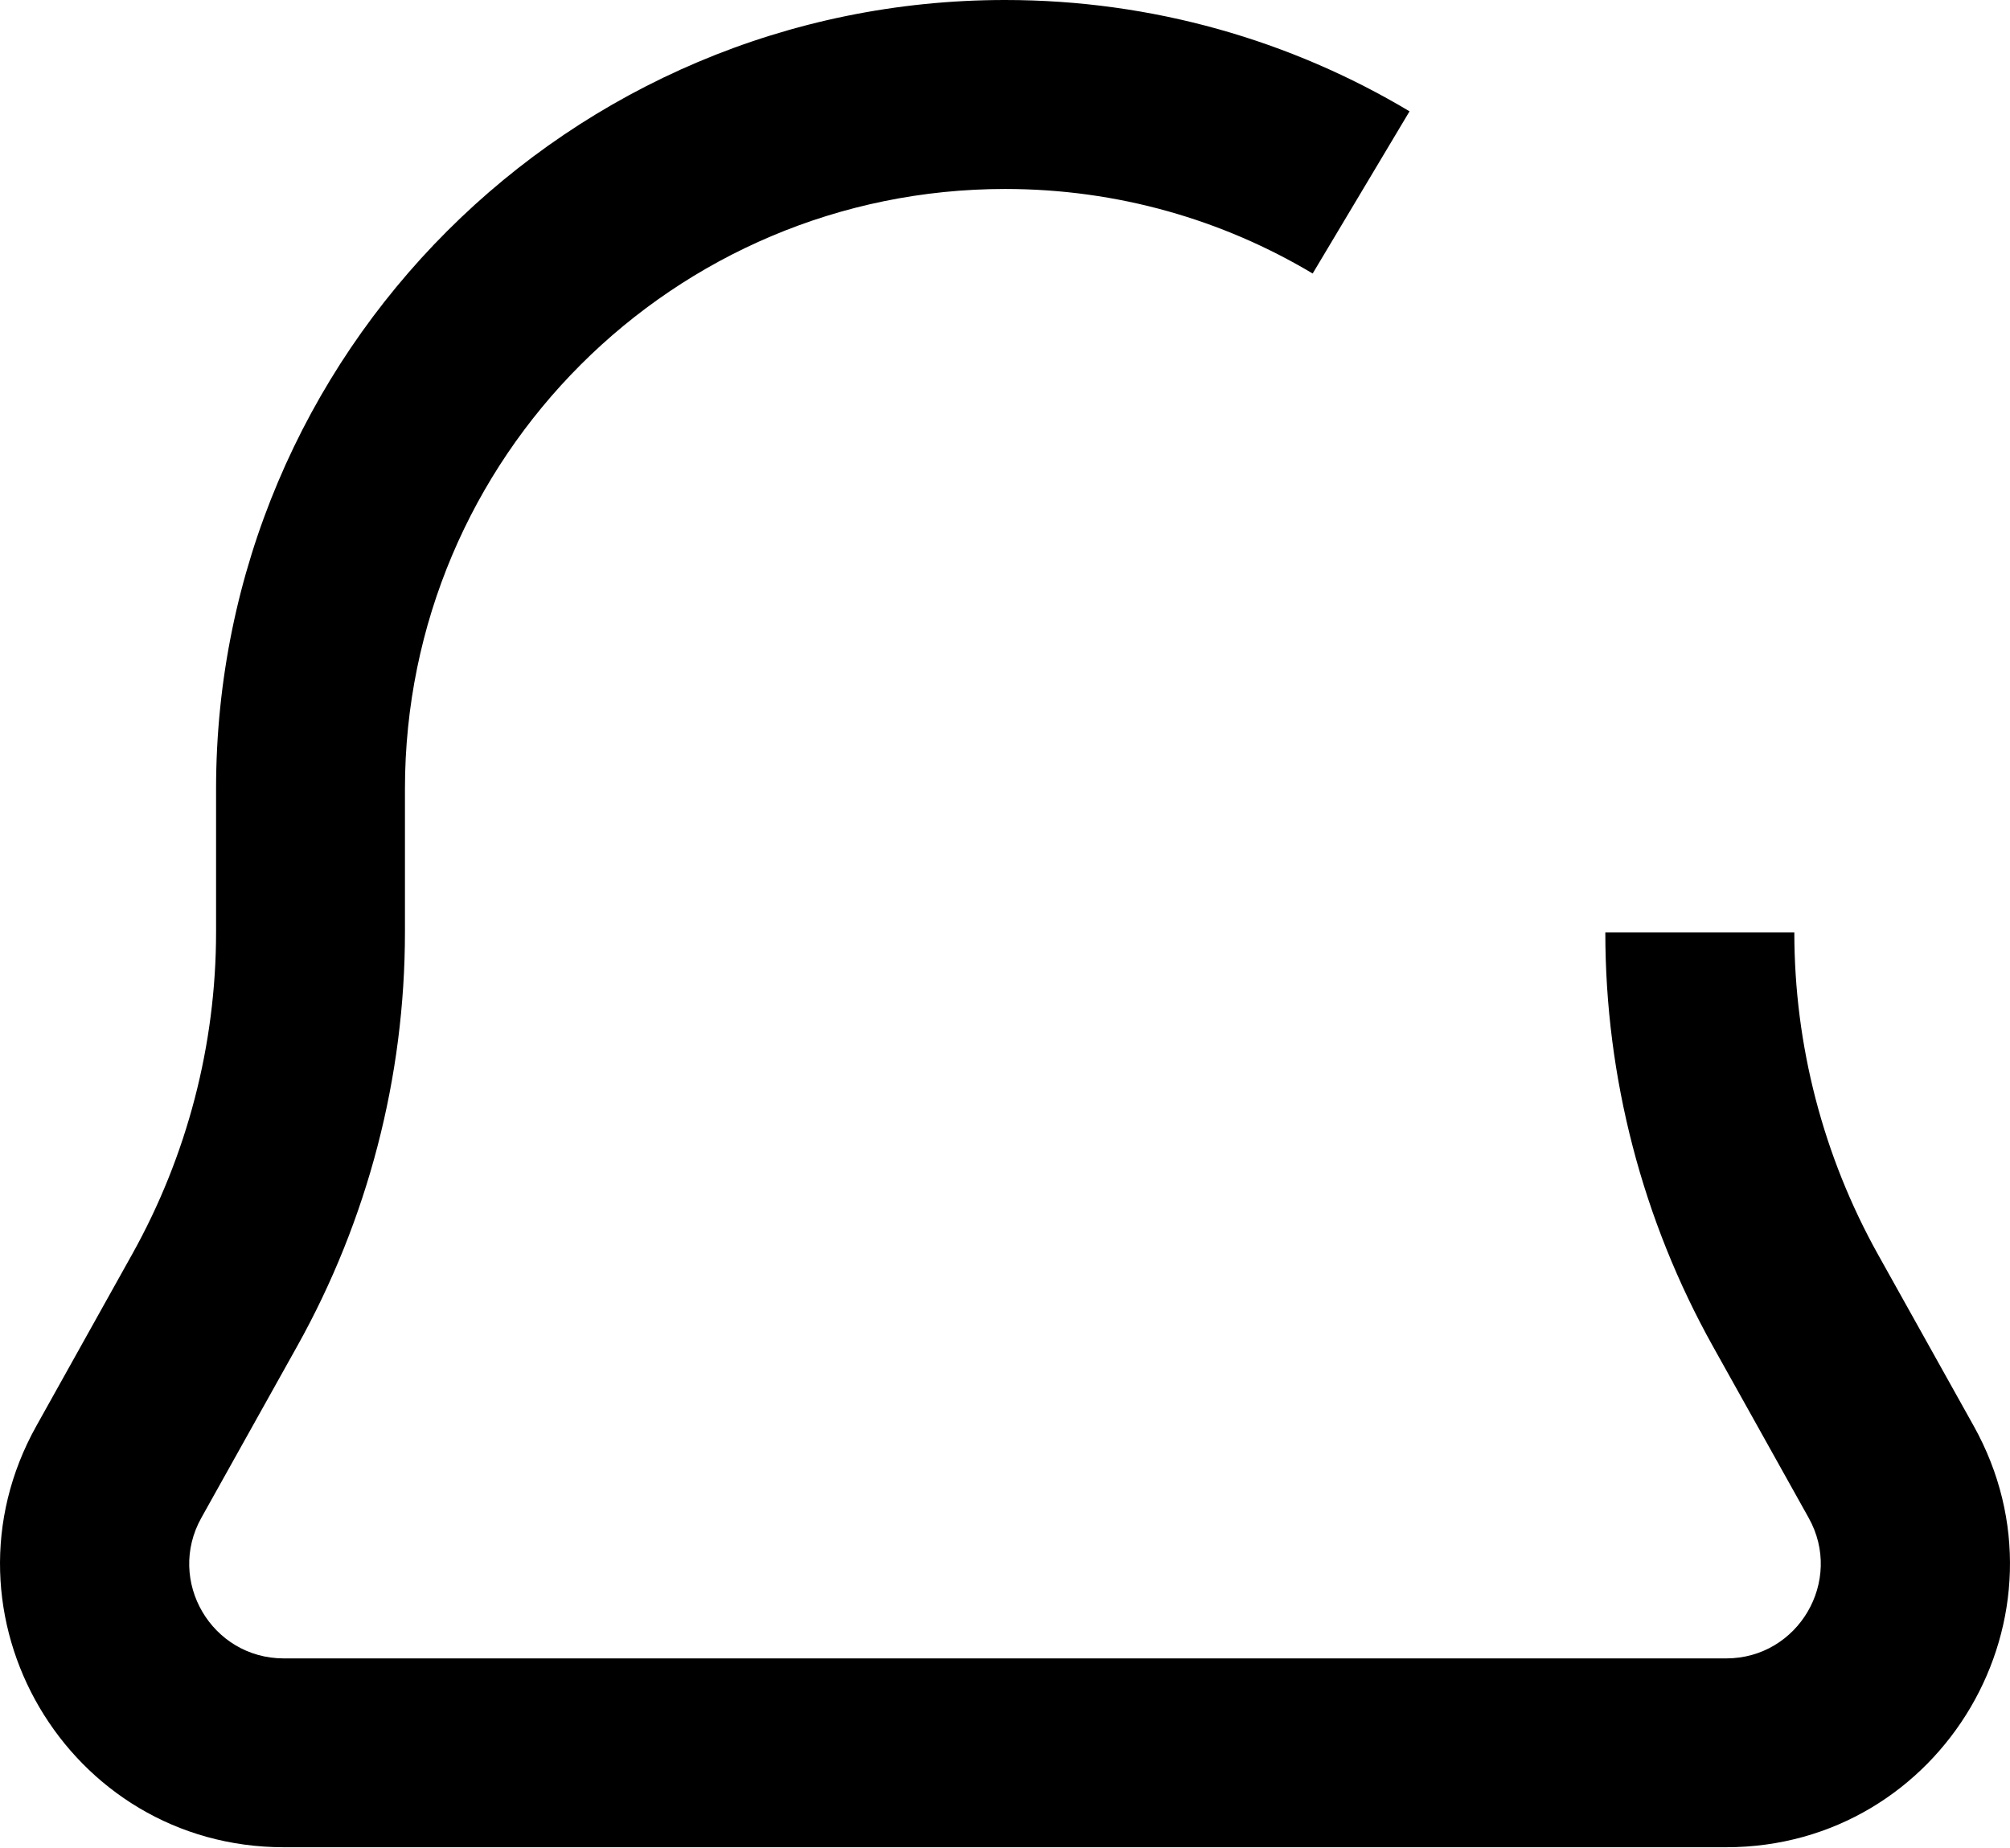
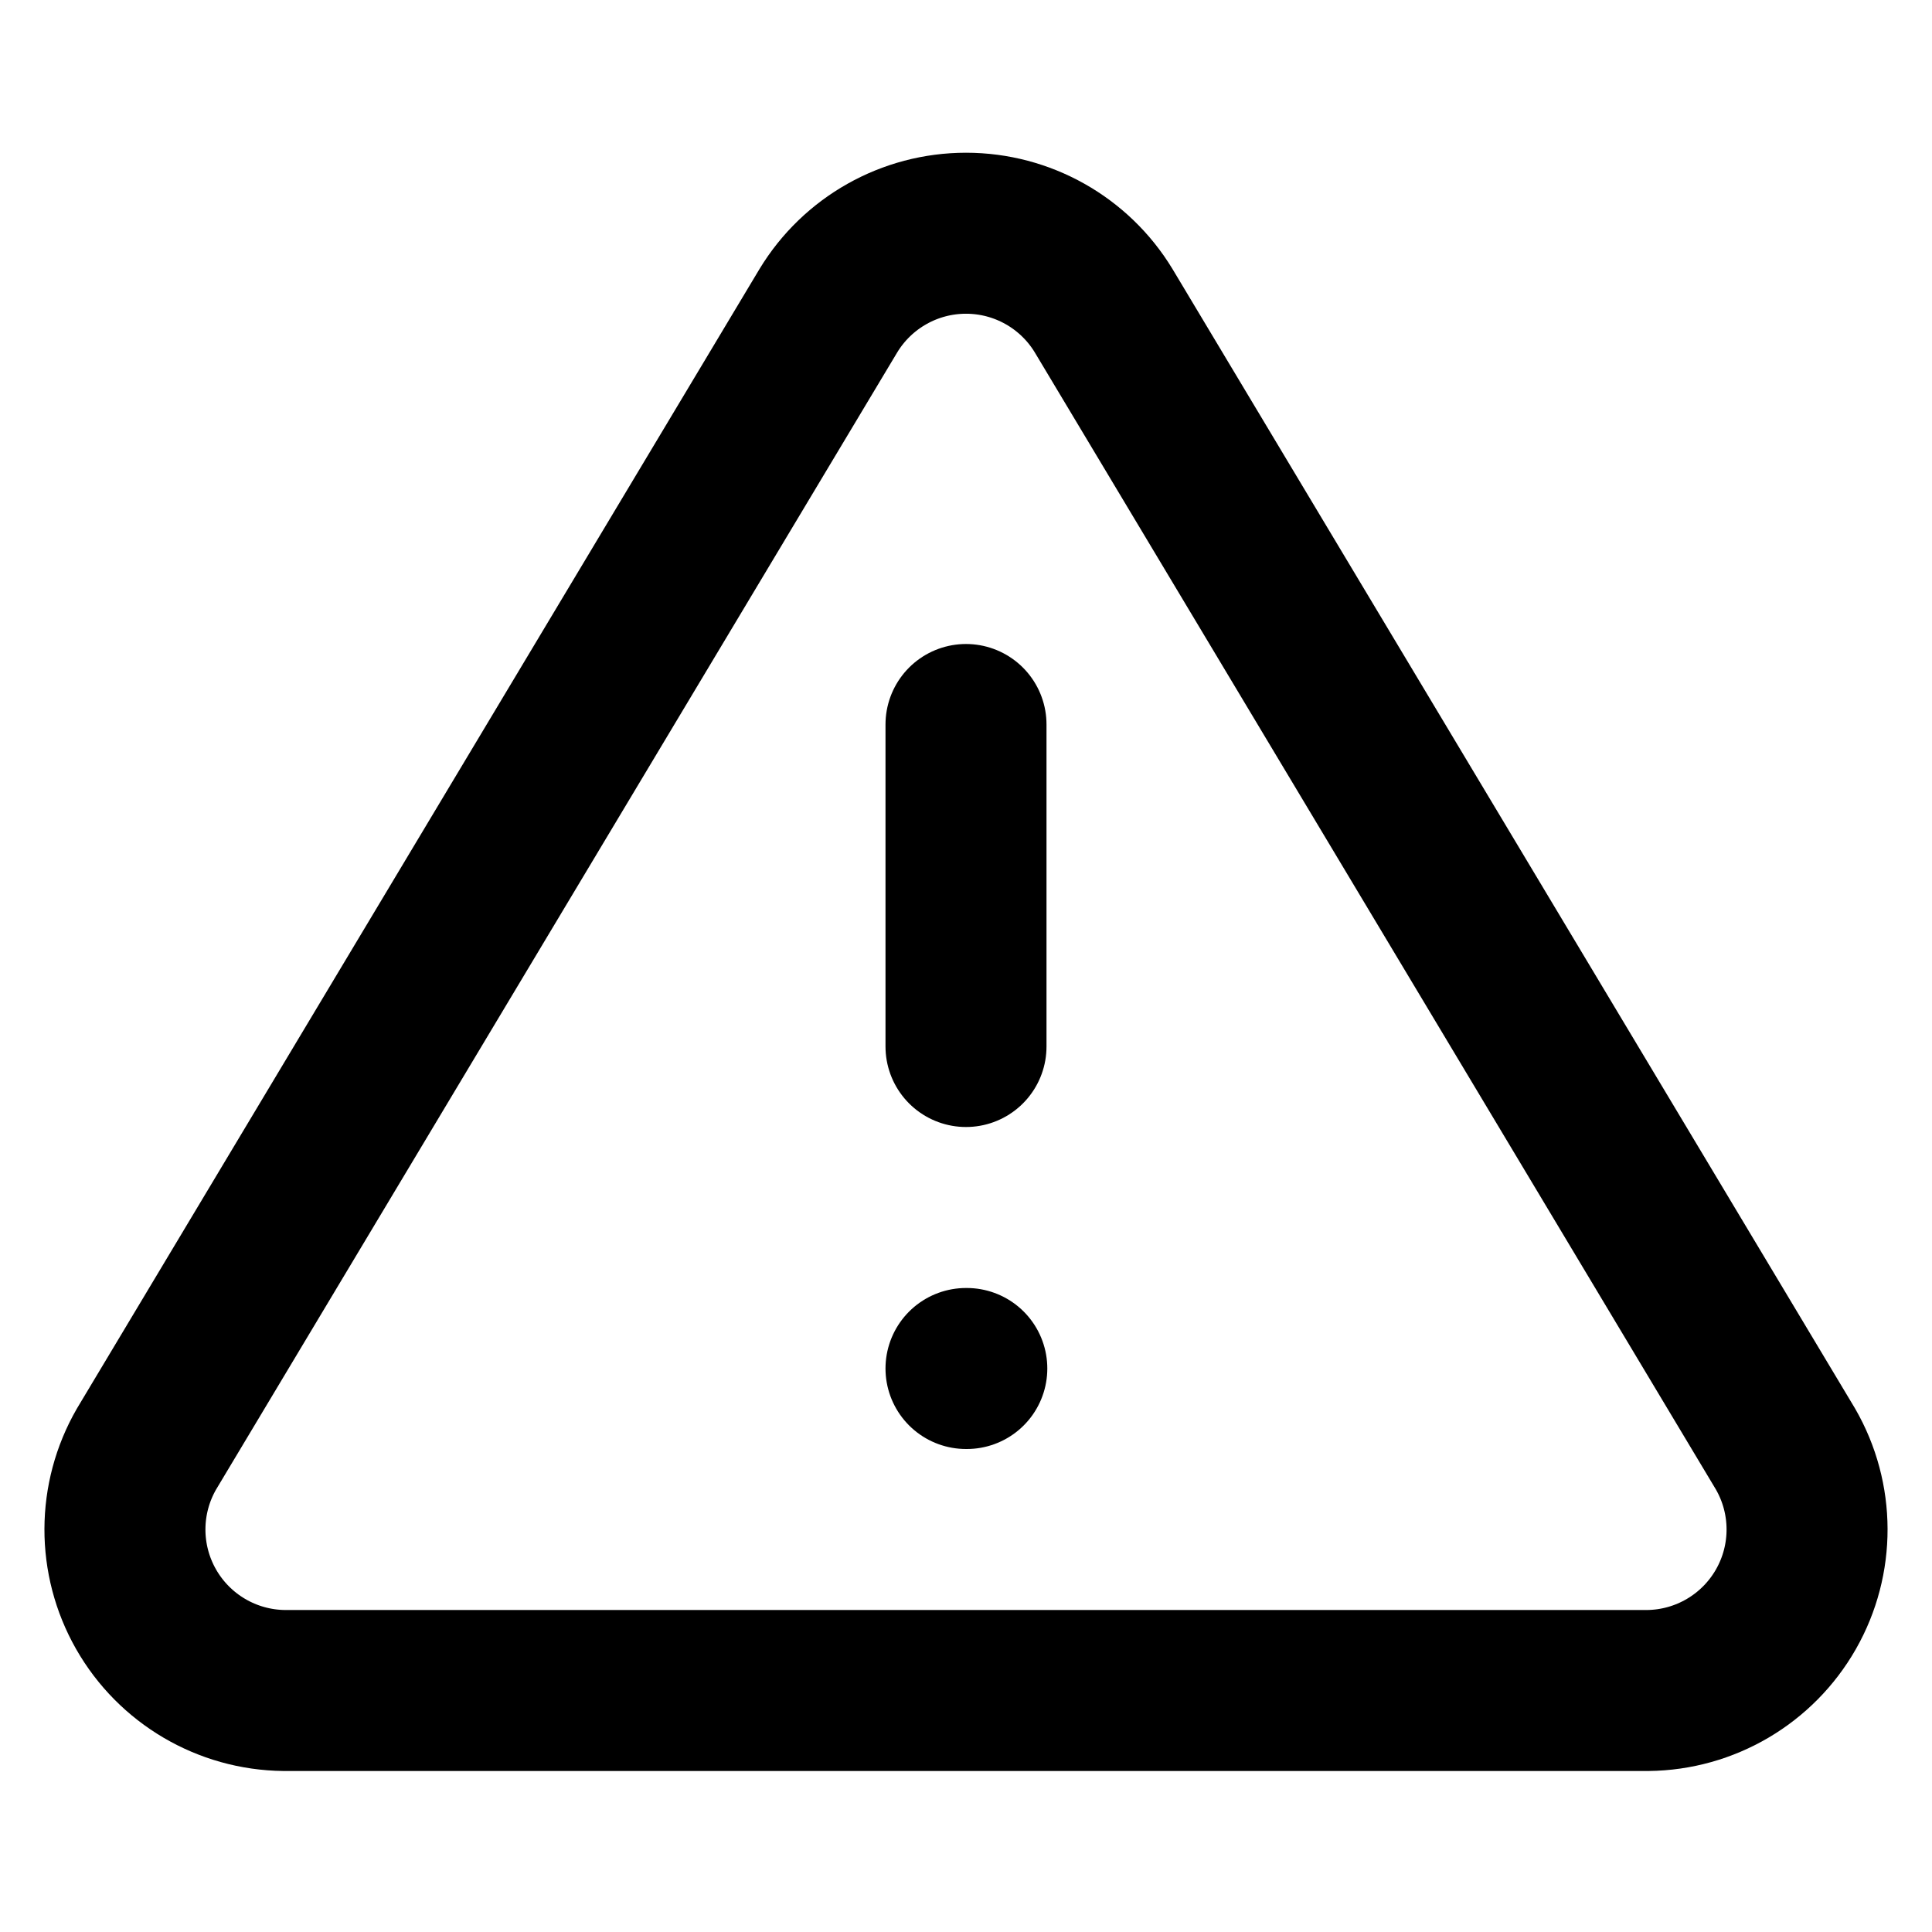
- <svg xmlns="http://www.w3.org/2000/svg" width="14.856" height="13.656" viewBox="0 0 14.856 13.656" fill="none">
-   <path d="M 7.429 1.397 C 4.979 1.397 2.993 3.382 2.993 5.832 L 2.993 6.89 C 2.993 7.962 2.719 9.016 2.196 9.953 L 1.488 11.221 C 1.228 11.687 1.565 12.26 2.098 12.26 L 12.758 12.26 C 13.291 12.26 13.628 11.686 13.368 11.221 L 12.662 9.956 C 12.139 9.02 11.865 7.965 11.865 6.893 L 13.262 6.893 C 13.262 7.727 13.475 8.547 13.881 9.275 L 14.587 10.54 C 15.367 11.937 14.357 13.656 12.758 13.656 L 2.098 13.656 C 0.499 13.656 -0.511 11.937 0.269 10.541 L 0.977 9.272 C 1.383 8.544 1.597 7.724 1.597 6.89 L 1.597 5.832 C 1.597 2.611 4.208 0 7.429 0 C 8.52 0 9.543 0.3 10.418 0.823 L 9.702 2.022 C 9.037 1.625 8.261 1.397 7.429 1.397 Z" fill="currentColor" fill-rule="evenodd" />
+ <svg xmlns="http://www.w3.org/2000/svg" width="24" height="24" viewBox="0 0 24 24" fill="none" stroke="currentColor" stroke-width="2" stroke-linecap="round" stroke-linejoin="round">
+   <path d="M10.29 3.86 1.82 18a2 2 0 0 0 1.71 3h16.94a2 2 0 0 0 1.71-3L13.71 3.86a2 2 0 0 0-3.42 0z" />
+   <path d="M12 9v4" />
+   <path d="M12 17h.01" />
</svg>
